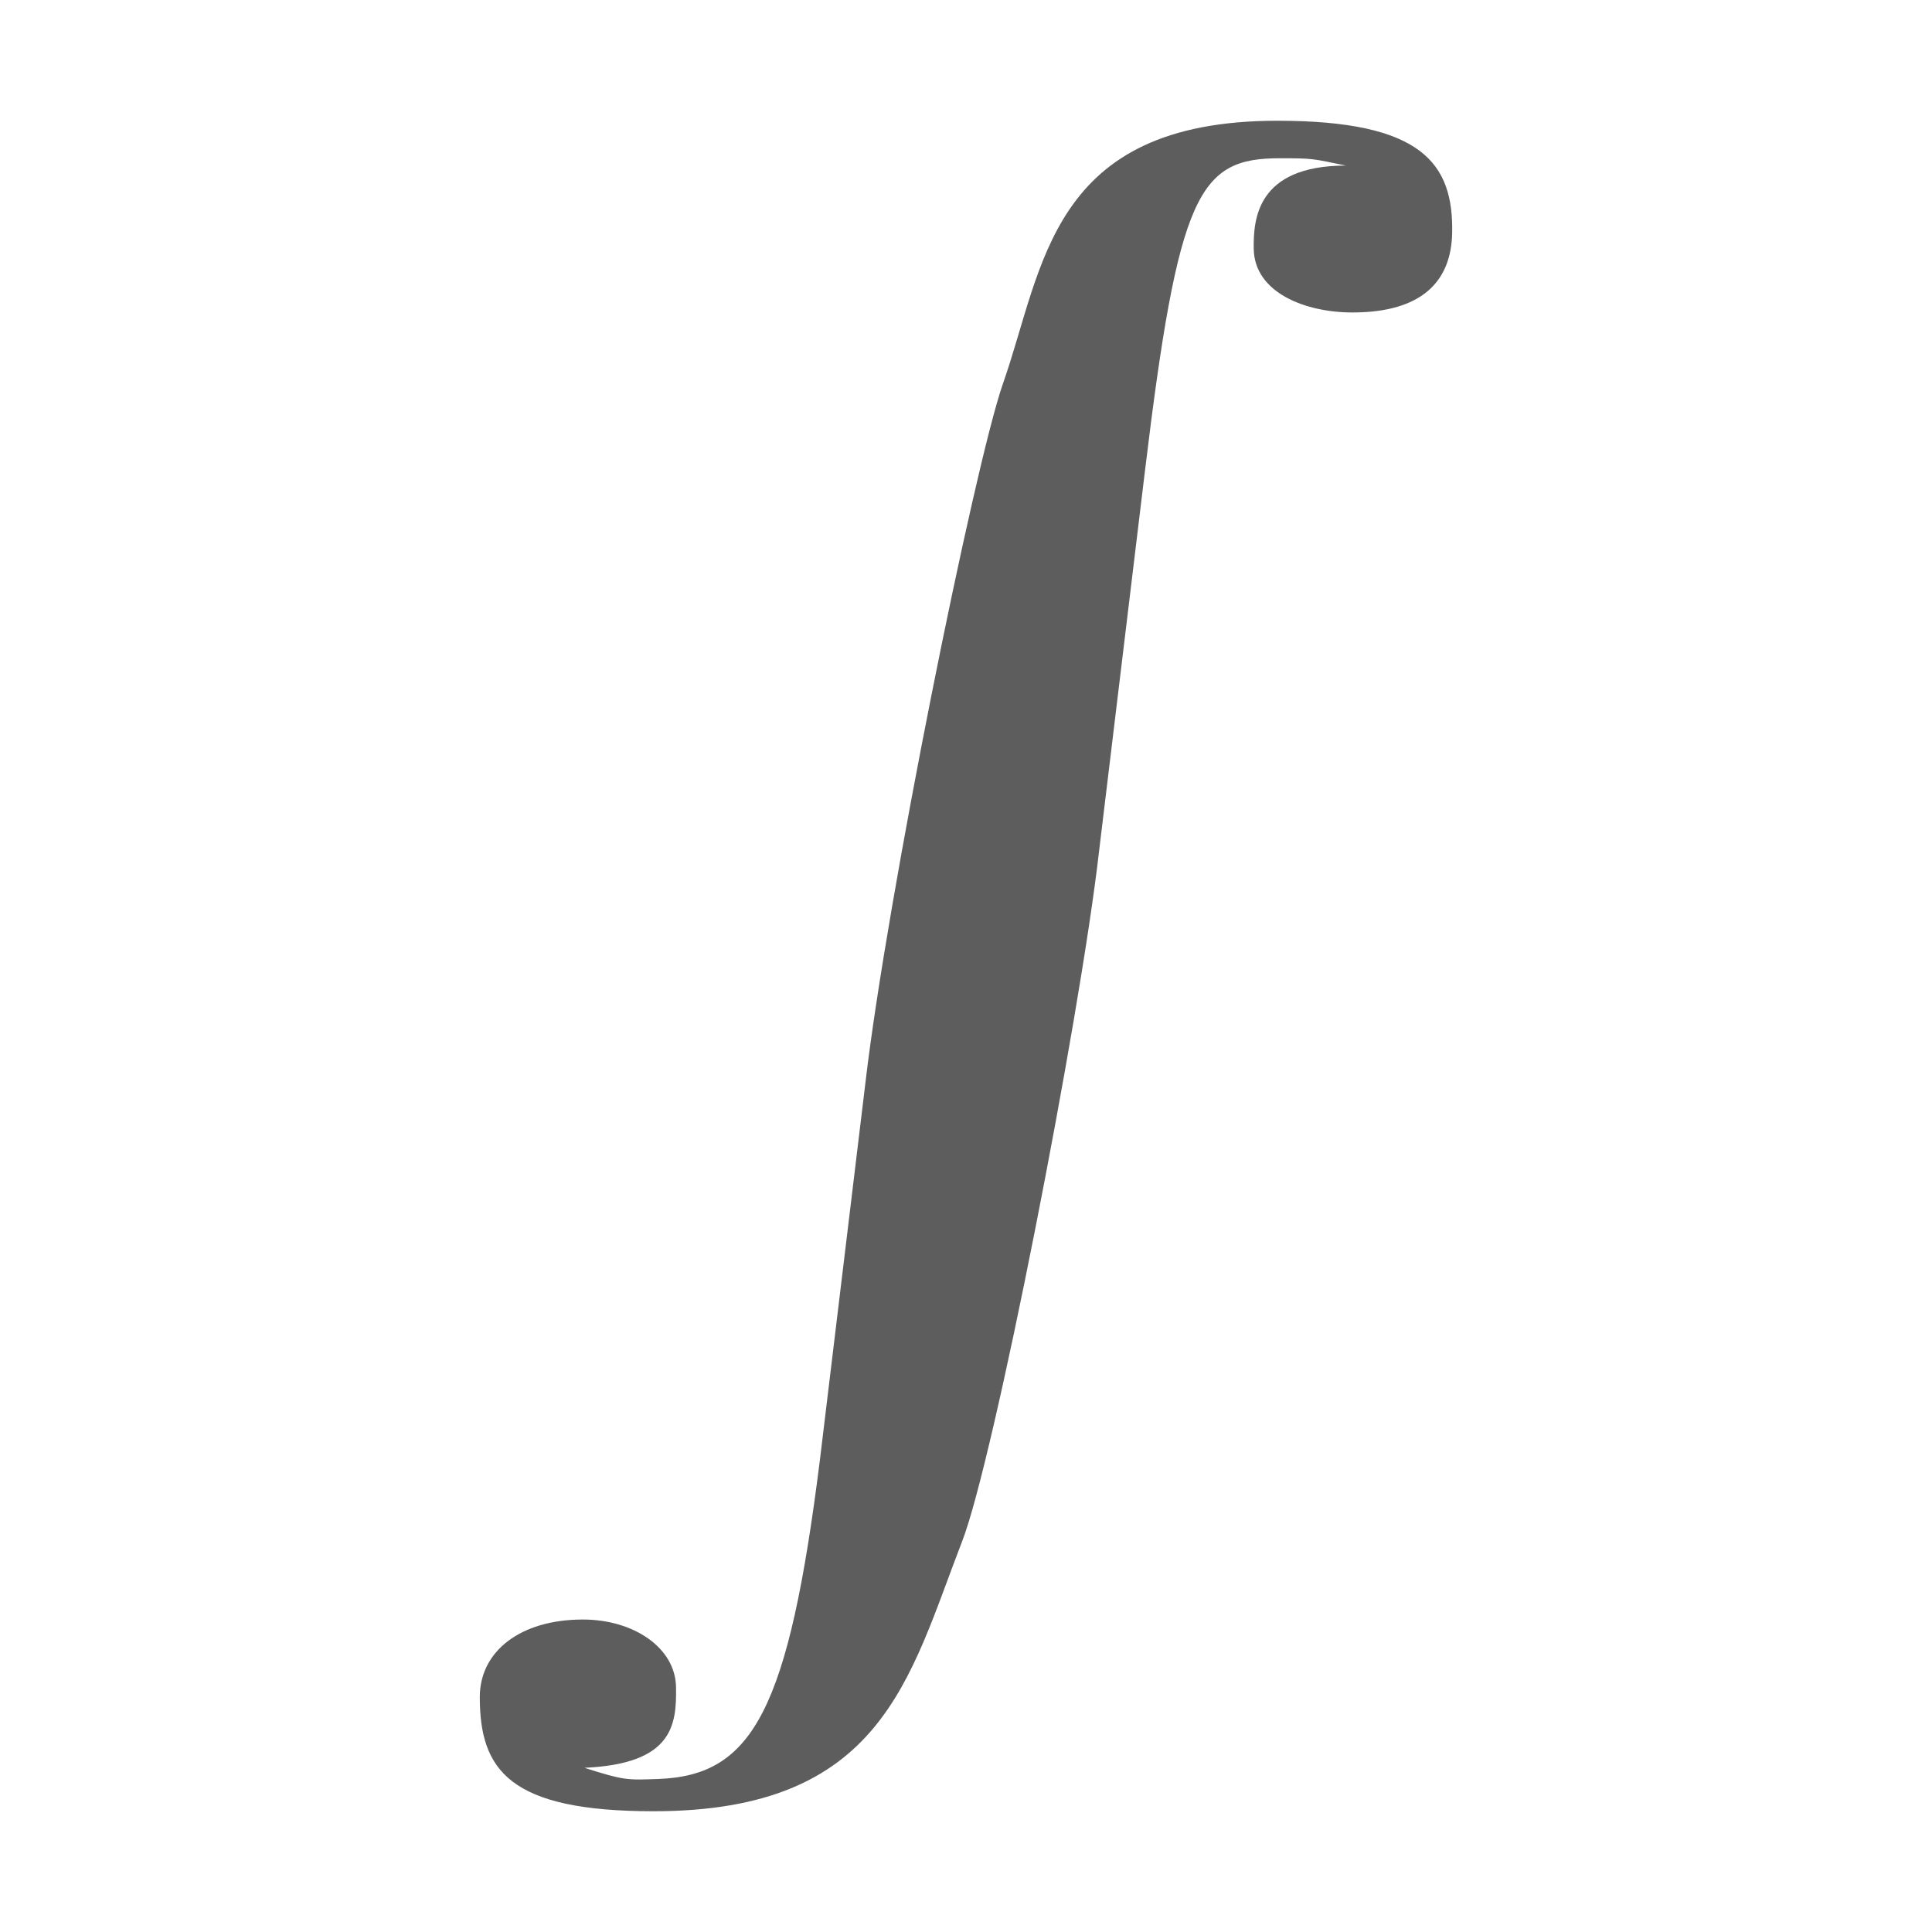
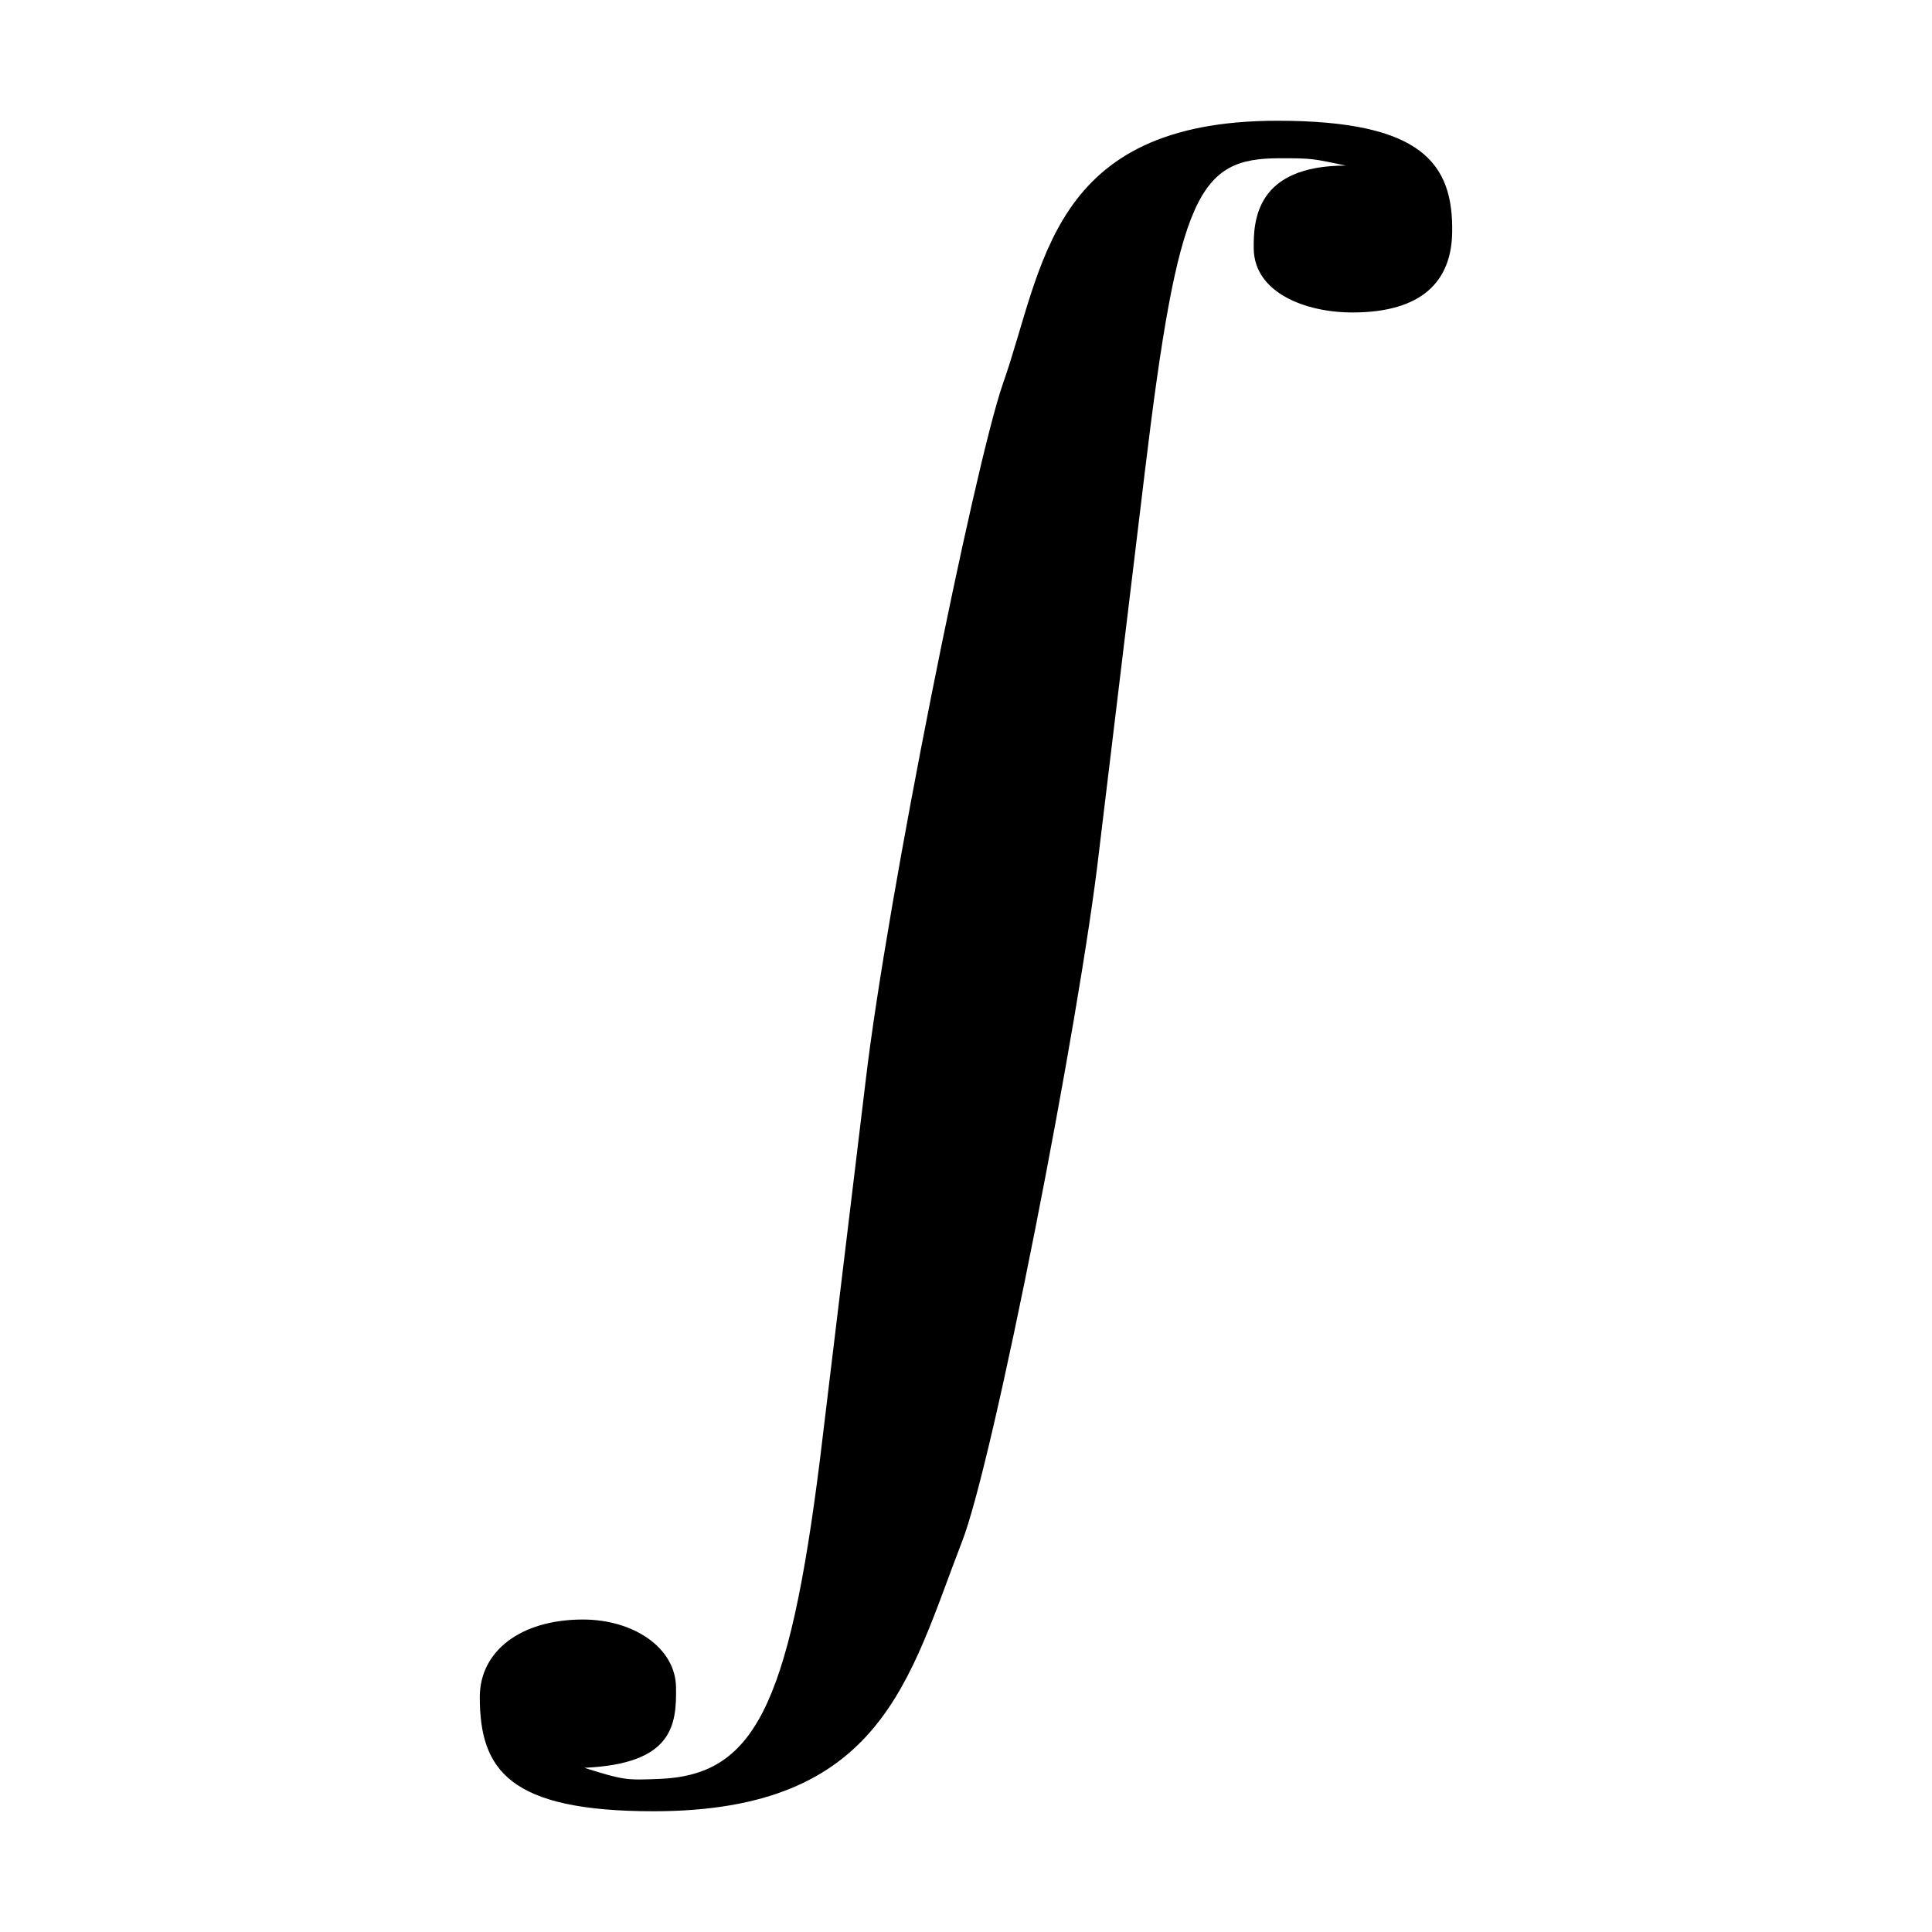
<svg xmlns="http://www.w3.org/2000/svg" version="1.1" width="48" height="48" id="svg3057">
  <defs id="defs3059" />
  <g transform="matrix(1.574368,0,0,1,-13.79685,-1004.362)" id="layer1">
-     <g transform="matrix(0.03797468,0,0,-0.03780378,11.37342,1037.794)" id="g3268" style="fill:#353535;fill-opacity:0.8">
-       <path d="M 534.728,731.157 C 534.32,699.772 522.413,679 493.267,679 c -19.539,0 -40.797,13.001 -41,42 -0.13,18.64 1.009,54.51 38.303,54.543 -13.932,4.553 -13.665,4.812 -27.437,4.812 C 429.449,780.355 421,758 407,574 L 388,325 c -8,-111 -44,-402 -57,-454 -22,-90 -33.133,-177 -128.133,-177 -60,0 -72.212,27.064 -72.212,75.064 0,30 16.793,50.849 42.695,50.936 21.183,0.071 38.554,-18.477 38.845,-44.32 0.282,-25.085 -1.322,-50.552 -38.078,-53.127 16.548,-8.294 17.605,-8.113 30.905,-7.326 C 244.24,-282.453 259,-239 272,-75 l 19,249 c 9,121 45,403 57,458 17,76 19.133,173 114.133,173 60,0 73.192,-27.905 72.594,-73.843 z" id="path3270" style="fill:#353535;fill-opacity:0.8" />
+     <g transform="matrix(0.03797468,0,0,-0.03780378,11.37342,1037.794)" id="g3268" style="fill:#000000;fill-opacity:1">
+       <path d="M 534.728,731.157 C 534.32,699.772 522.413,679 493.267,679 c -19.539,0 -40.797,13.001 -41,42 -0.13,18.64 1.009,54.51 38.303,54.543 -13.932,4.553 -13.665,4.812 -27.437,4.812 C 429.449,780.355 421,758 407,574 L 388,325 c -8,-111 -44,-402 -57,-454 -22,-90 -33.133,-177 -128.133,-177 -60,0 -72.212,27.064 -72.212,75.064 0,30 16.793,50.849 42.695,50.936 21.183,0.071 38.554,-18.477 38.845,-44.32 0.282,-25.085 -1.322,-50.552 -38.078,-53.127 16.548,-8.294 17.605,-8.113 30.905,-7.326 C 244.24,-282.453 259,-239 272,-75 l 19,249 c 9,121 45,403 57,458 17,76 19.133,173 114.133,173 60,0 73.192,-27.905 72.594,-73.843 z" id="path3270" style="fill:#000000;fill-opacity:1" />
    </g>
  </g>
</svg>
